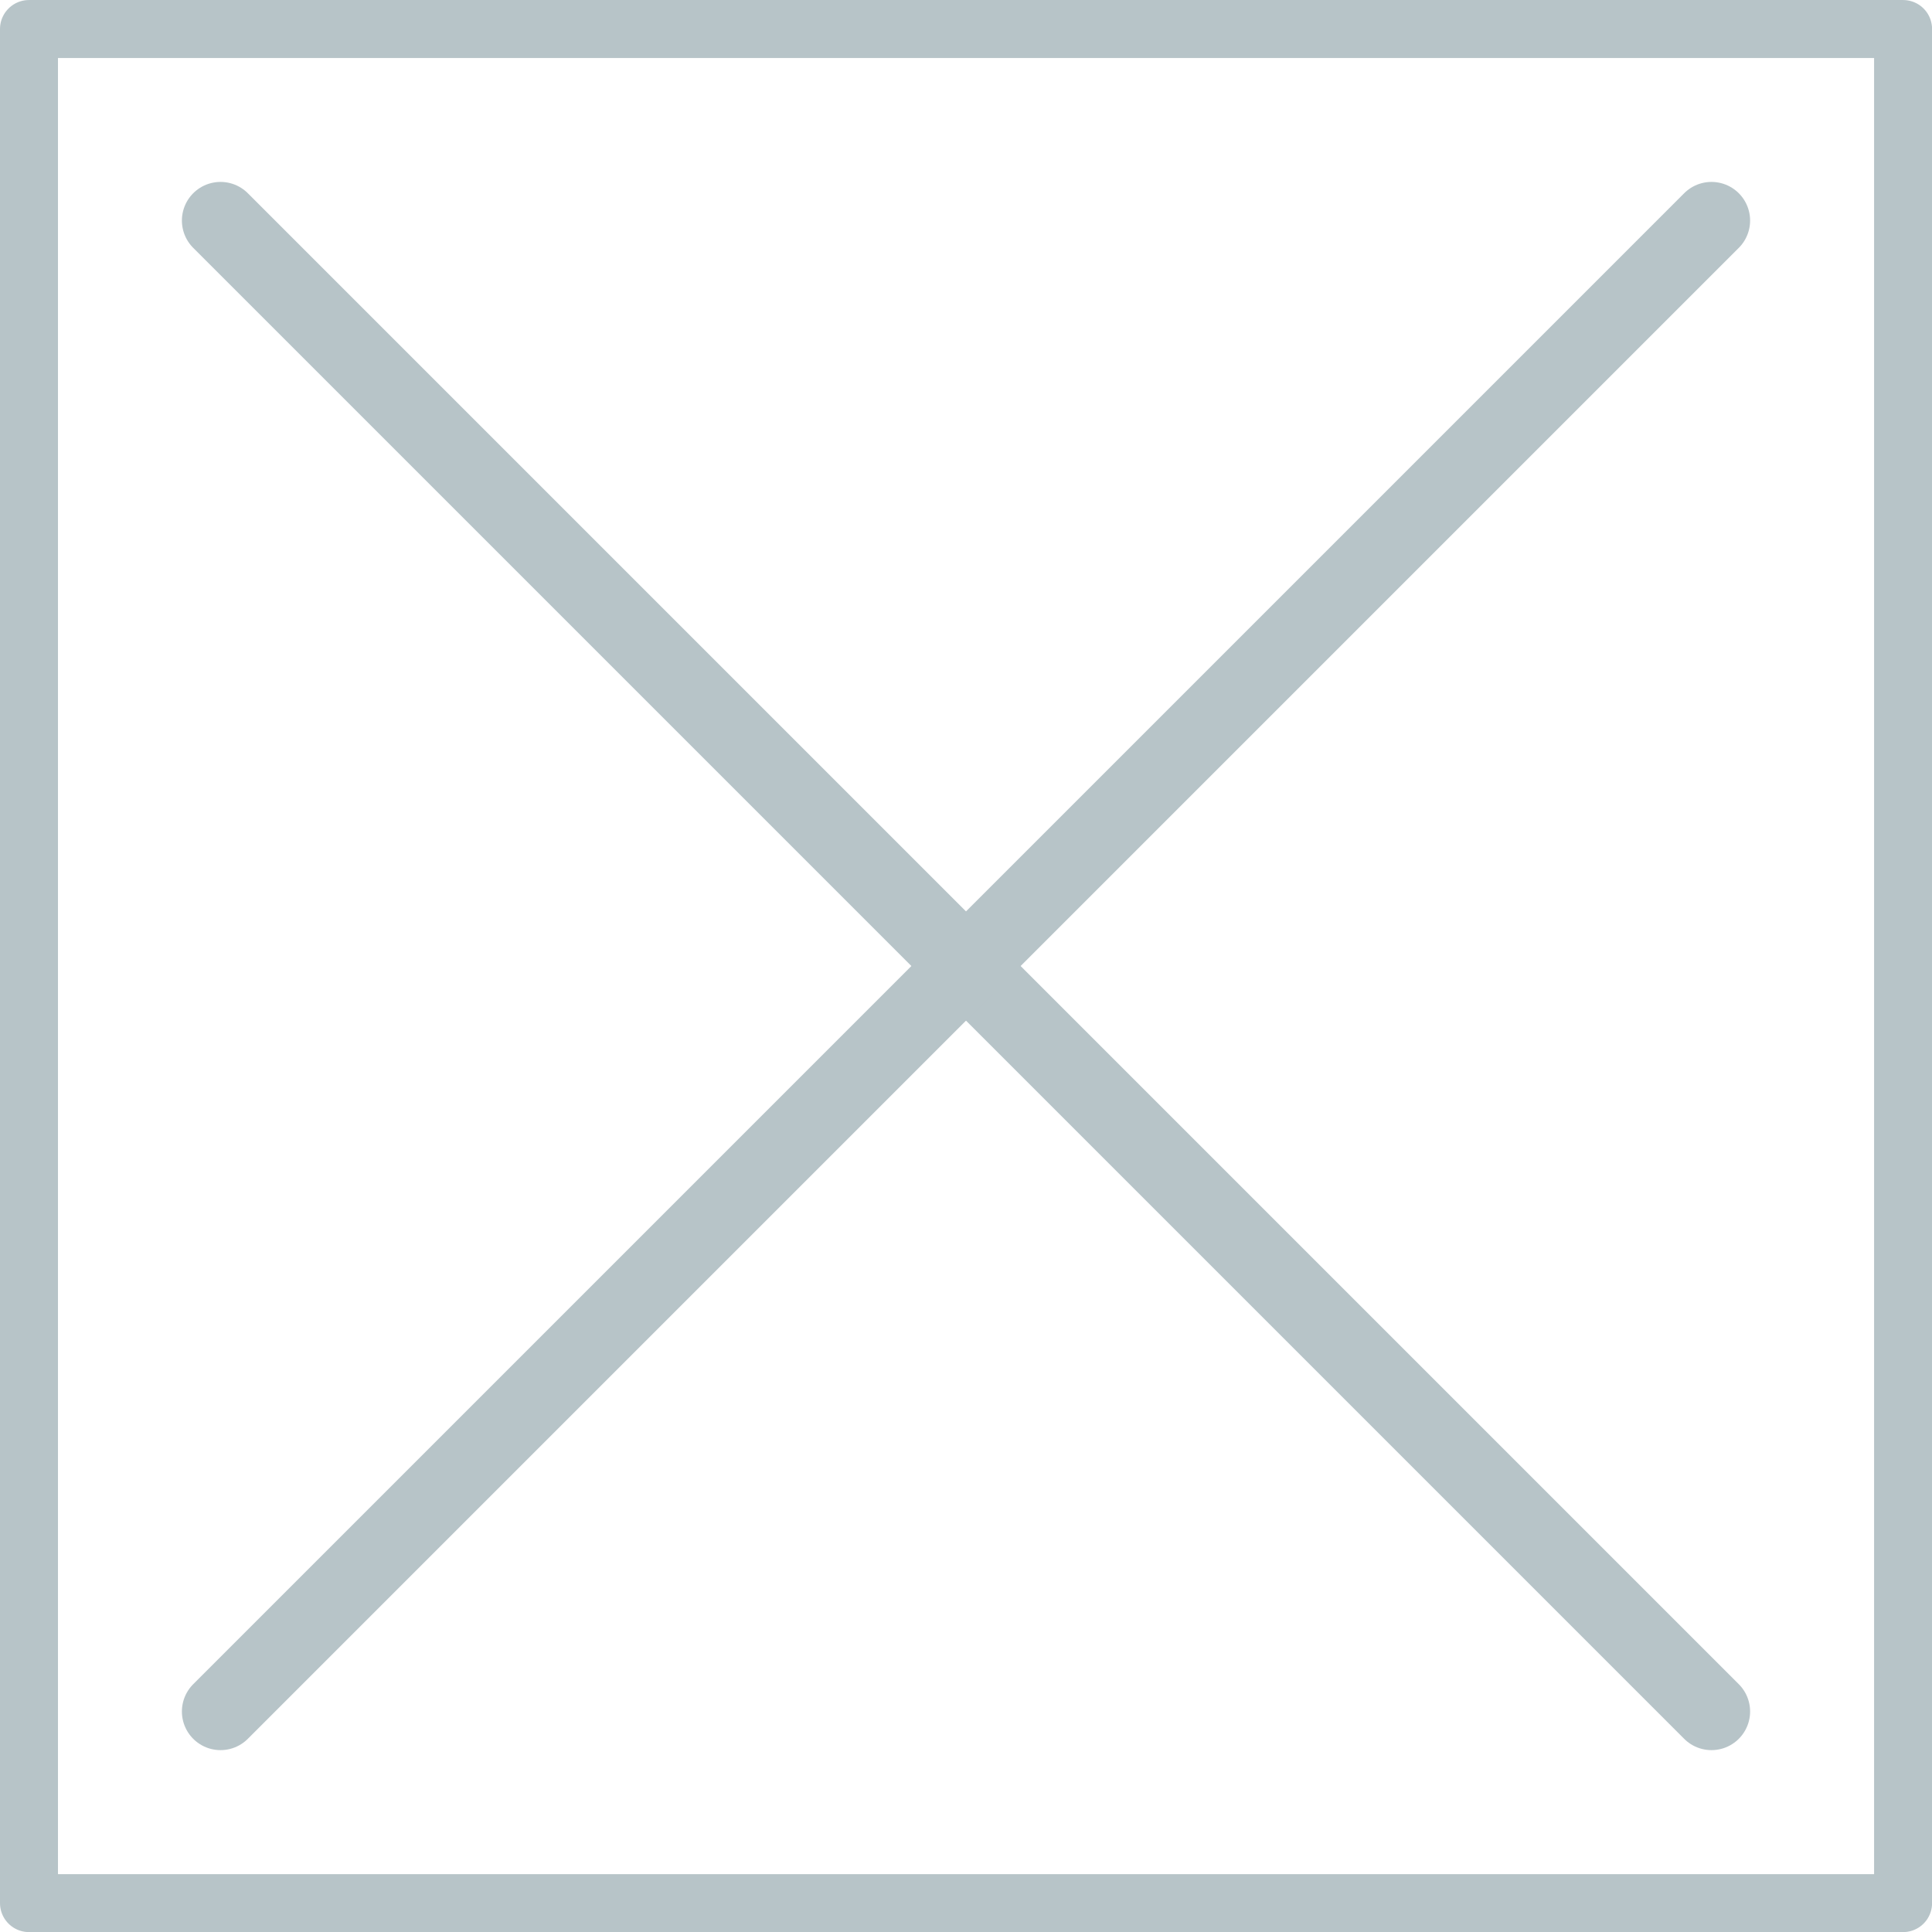
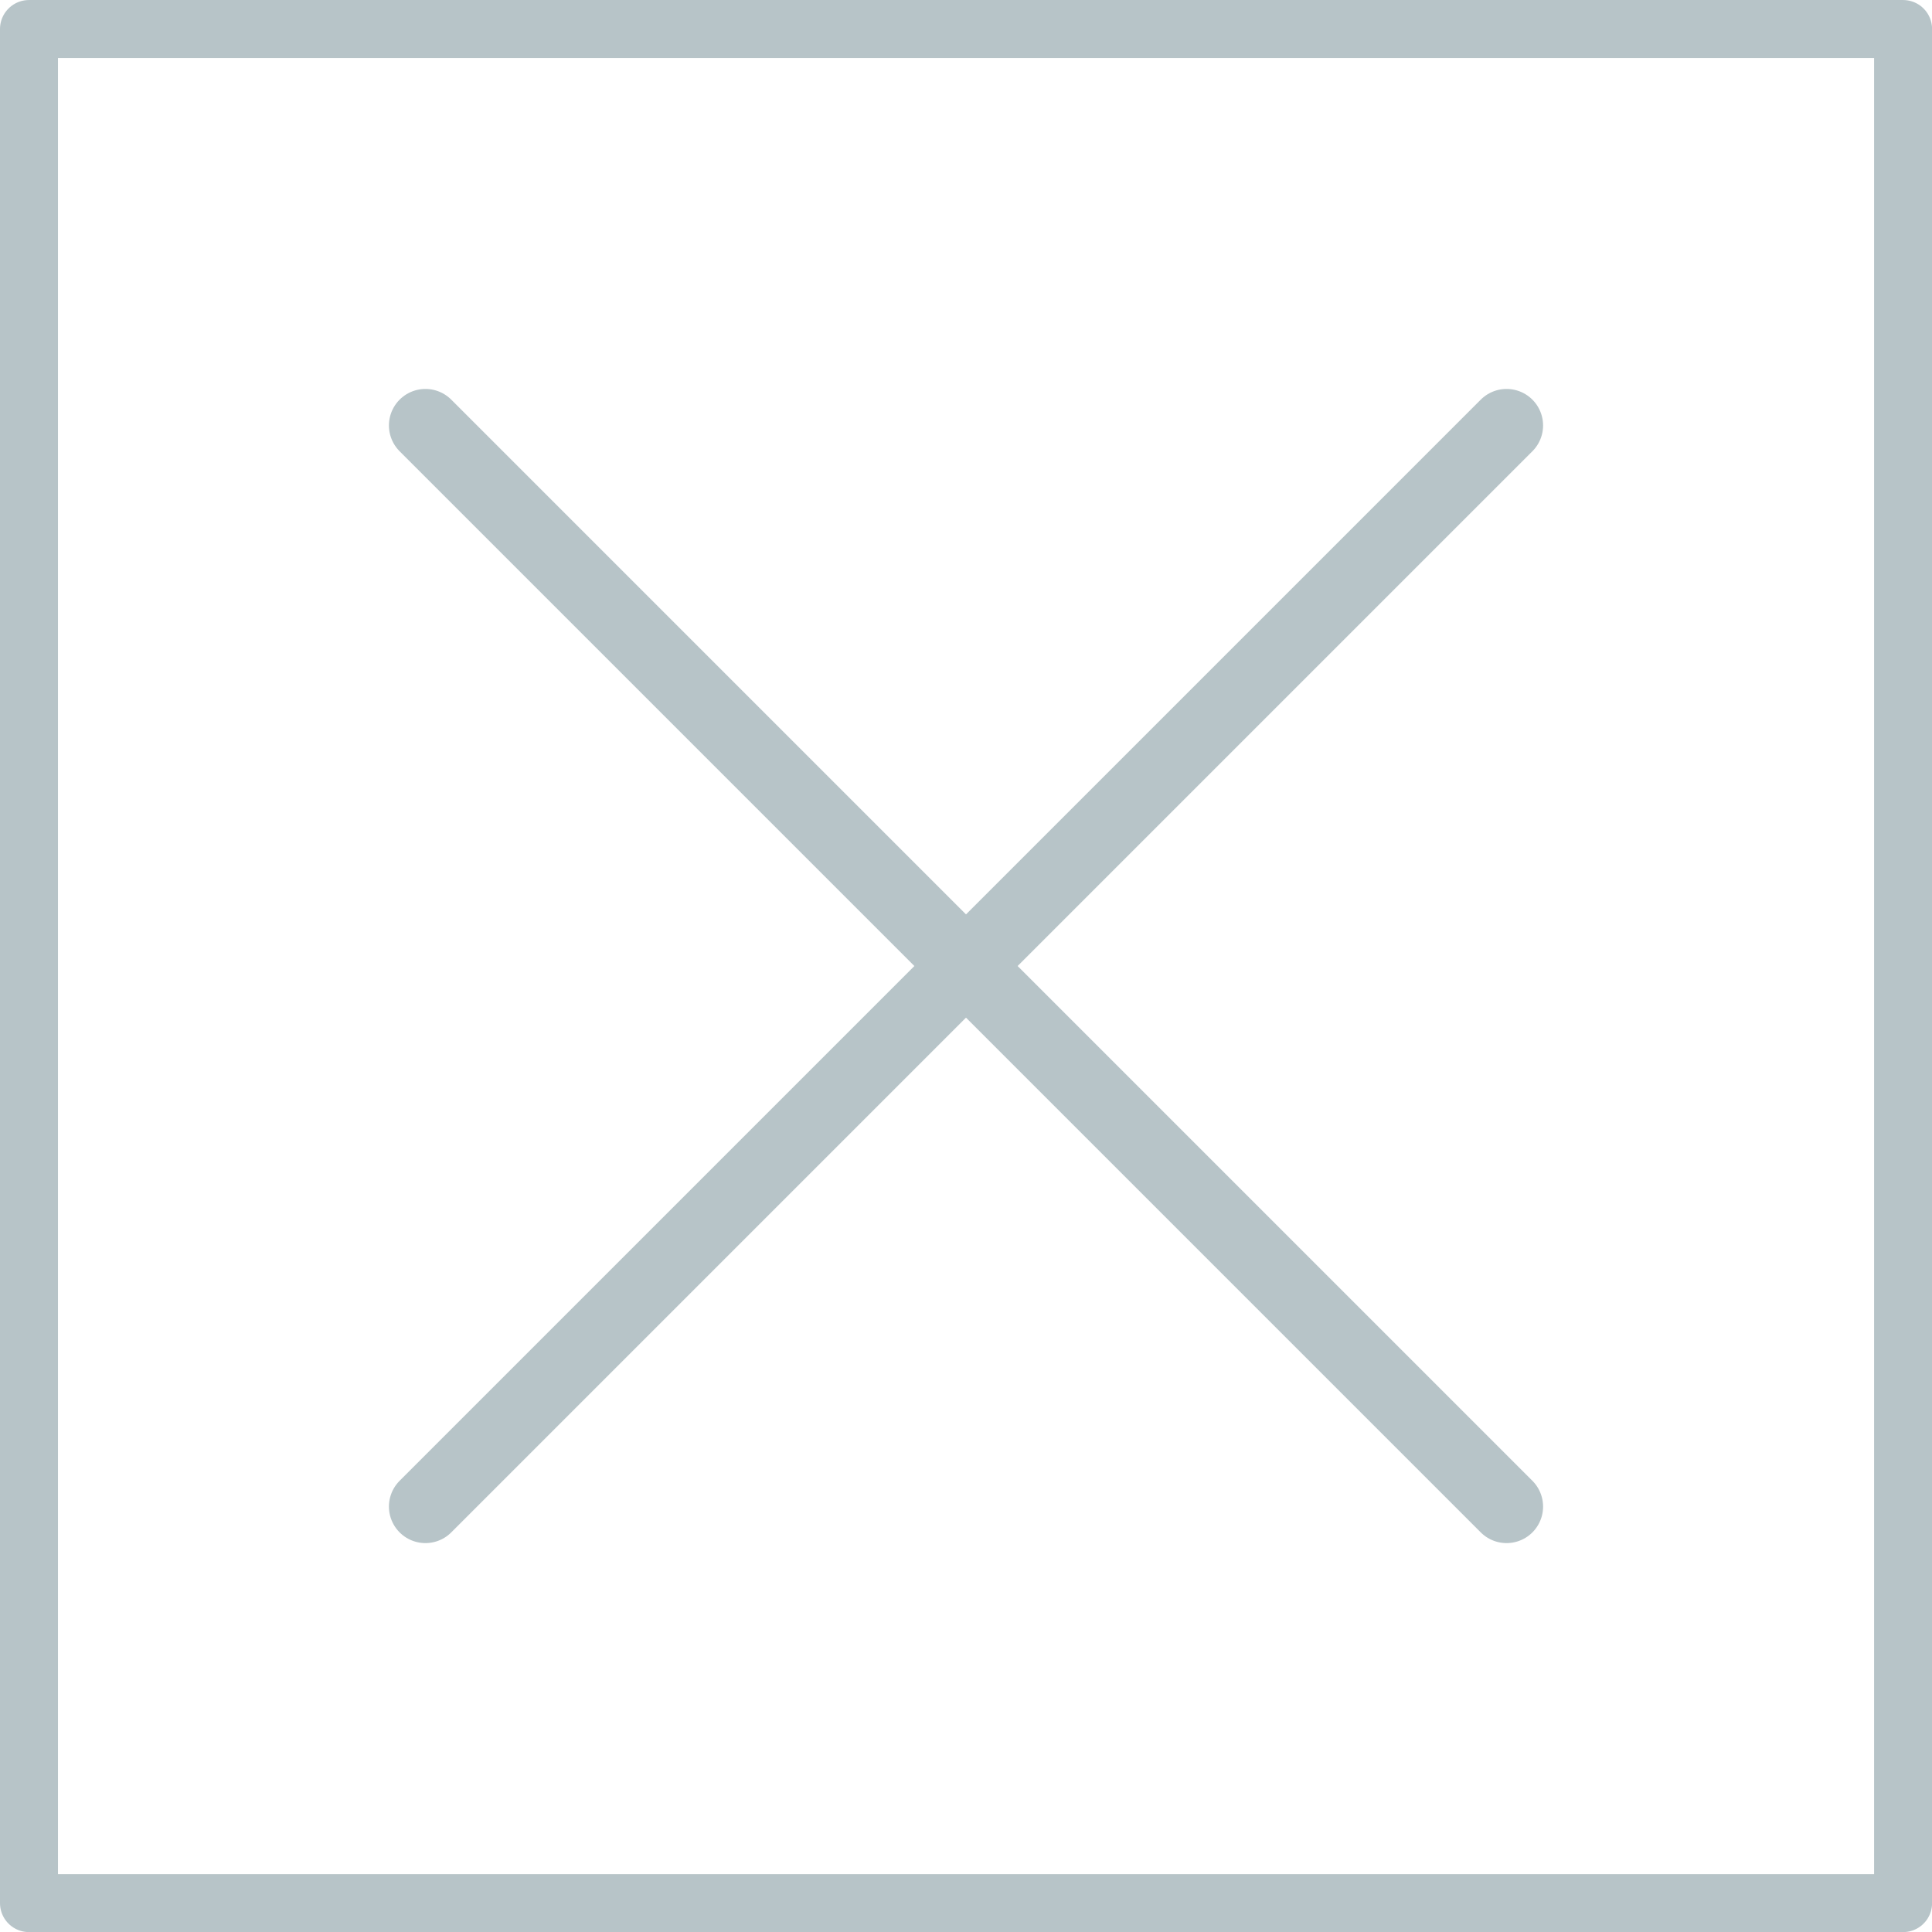
<svg xmlns="http://www.w3.org/2000/svg" width="100" height="100" viewBox="0 0 26.458 26.458" version="1.1" id="svg8">
  <defs id="defs2" />
  <g id="layer1" transform="translate(0,-270.5417)">
    <rect style="opacity:1;fill:none;fill-opacity:1;stroke:#b7c4c8;stroke-width:0.794;stroke-linecap:round;stroke-linejoin:round;stroke-miterlimit:4;stroke-dasharray:none;stroke-dashoffset:0;stroke-opacity:1;paint-order:fill markers stroke" id="rect815" width="25.665" height="25.665" x="0.397" y="270.939" />
-     <g transform="translate(-6.5000001e-7,1.175e-5)" id="g817" style="stroke:#b7c4c8;stroke-opacity:1">
-       <path id="path819" d="M 3.02,273.562 23.438,293.98" style="fill:none;fill-rule:evenodd;stroke:#b7c4c8;stroke-width:1.058;stroke-linecap:round;stroke-linejoin:miter;stroke-miterlimit:4;stroke-dasharray:none;stroke-opacity:1" />
-       <path style="fill:none;fill-rule:evenodd;stroke:#b7c4c8;stroke-width:1.058;stroke-linecap:round;stroke-linejoin:miter;stroke-miterlimit:4;stroke-dasharray:none;stroke-opacity:1" d="M 23.438,273.562 3.02,293.98" id="path821" />
+     <g transform="matrix(0.725132,0,0,0.725132,3.636274,77.99952)" id="g817" style="stroke:#b7c4c8;stroke-width:1.379;stroke-opacity:1;stroke-miterlimit:4;stroke-dasharray:none;stroke-dashoffset:0">
+       <path id="path819" d="M 3.02,273.562 23.438,293.98" style="fill:none;fill-rule:evenodd;stroke:#b7c4c8;stroke-width:1.379;stroke-linecap:round;stroke-linejoin:miter;stroke-miterlimit:4;stroke-dasharray:none;stroke-opacity:1;stroke-dashoffset:0" />
+       <path style="fill:none;fill-rule:evenodd;stroke:#b7c4c8;stroke-width:1.379;stroke-linecap:round;stroke-linejoin:miter;stroke-miterlimit:4;stroke-dasharray:none;stroke-opacity:1;stroke-dashoffset:0" d="M 23.438,273.562 3.02,293.98" id="path821" />
    </g>
  </g>
</svg>
